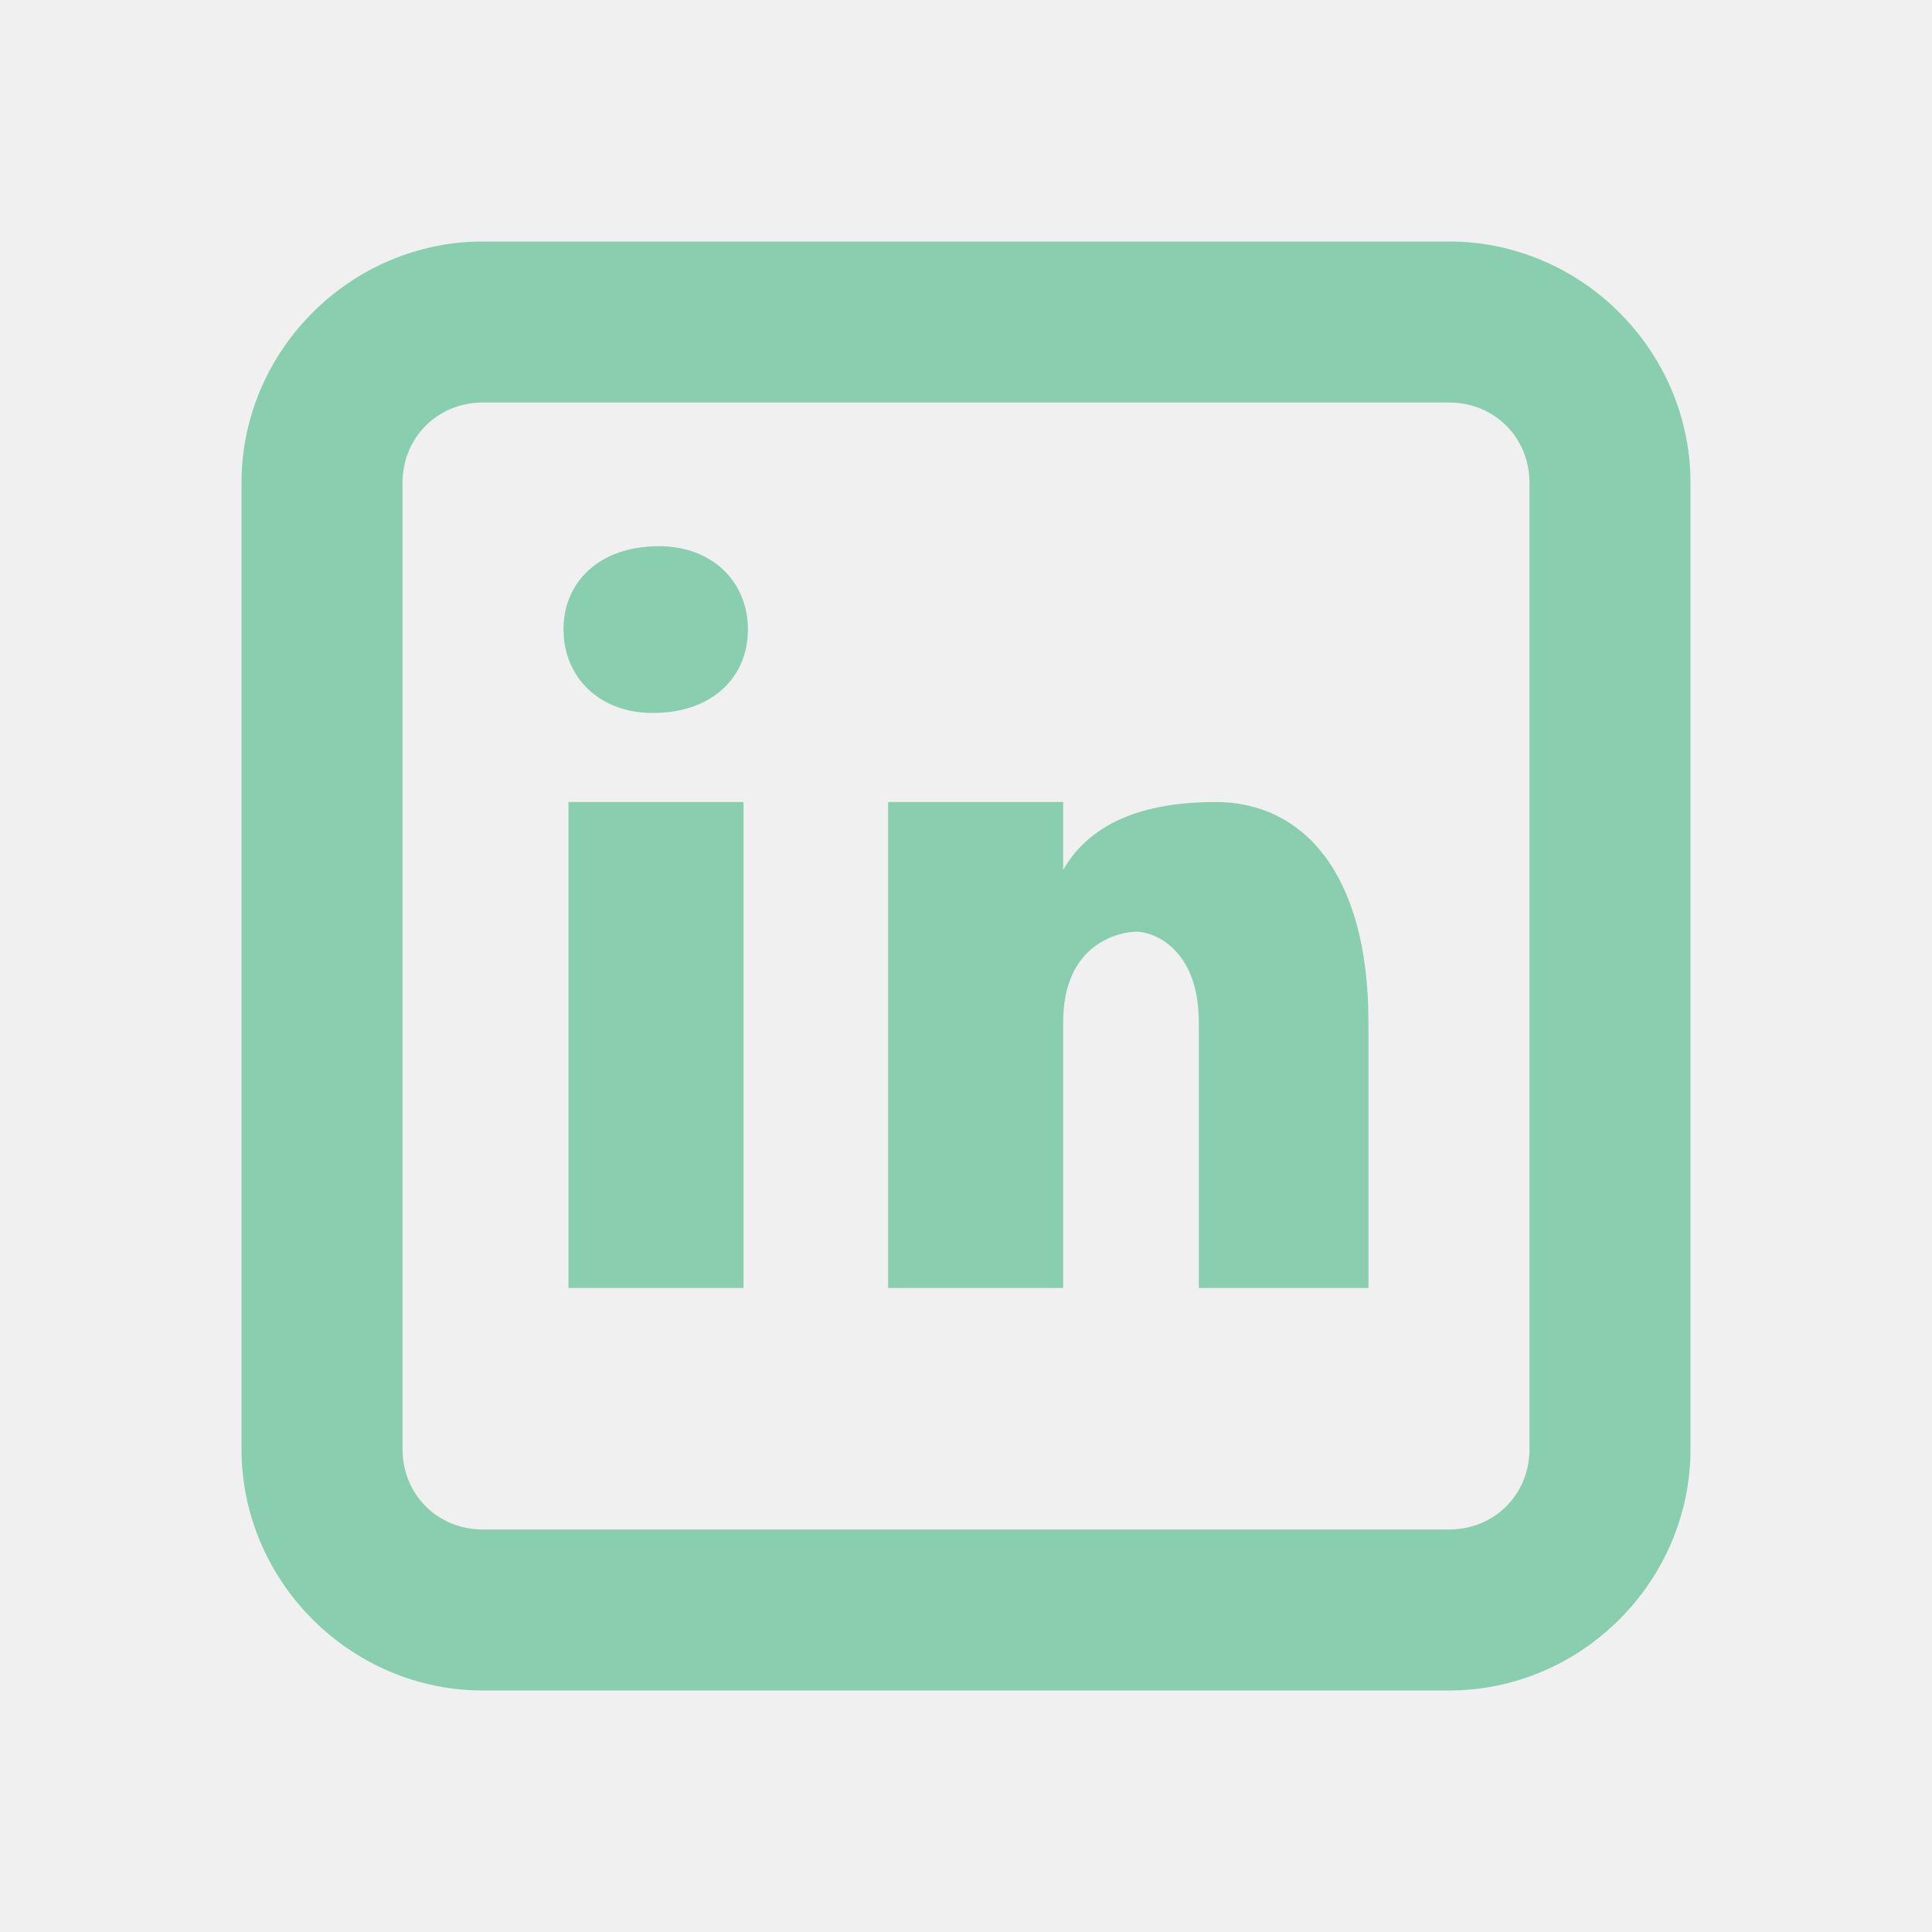
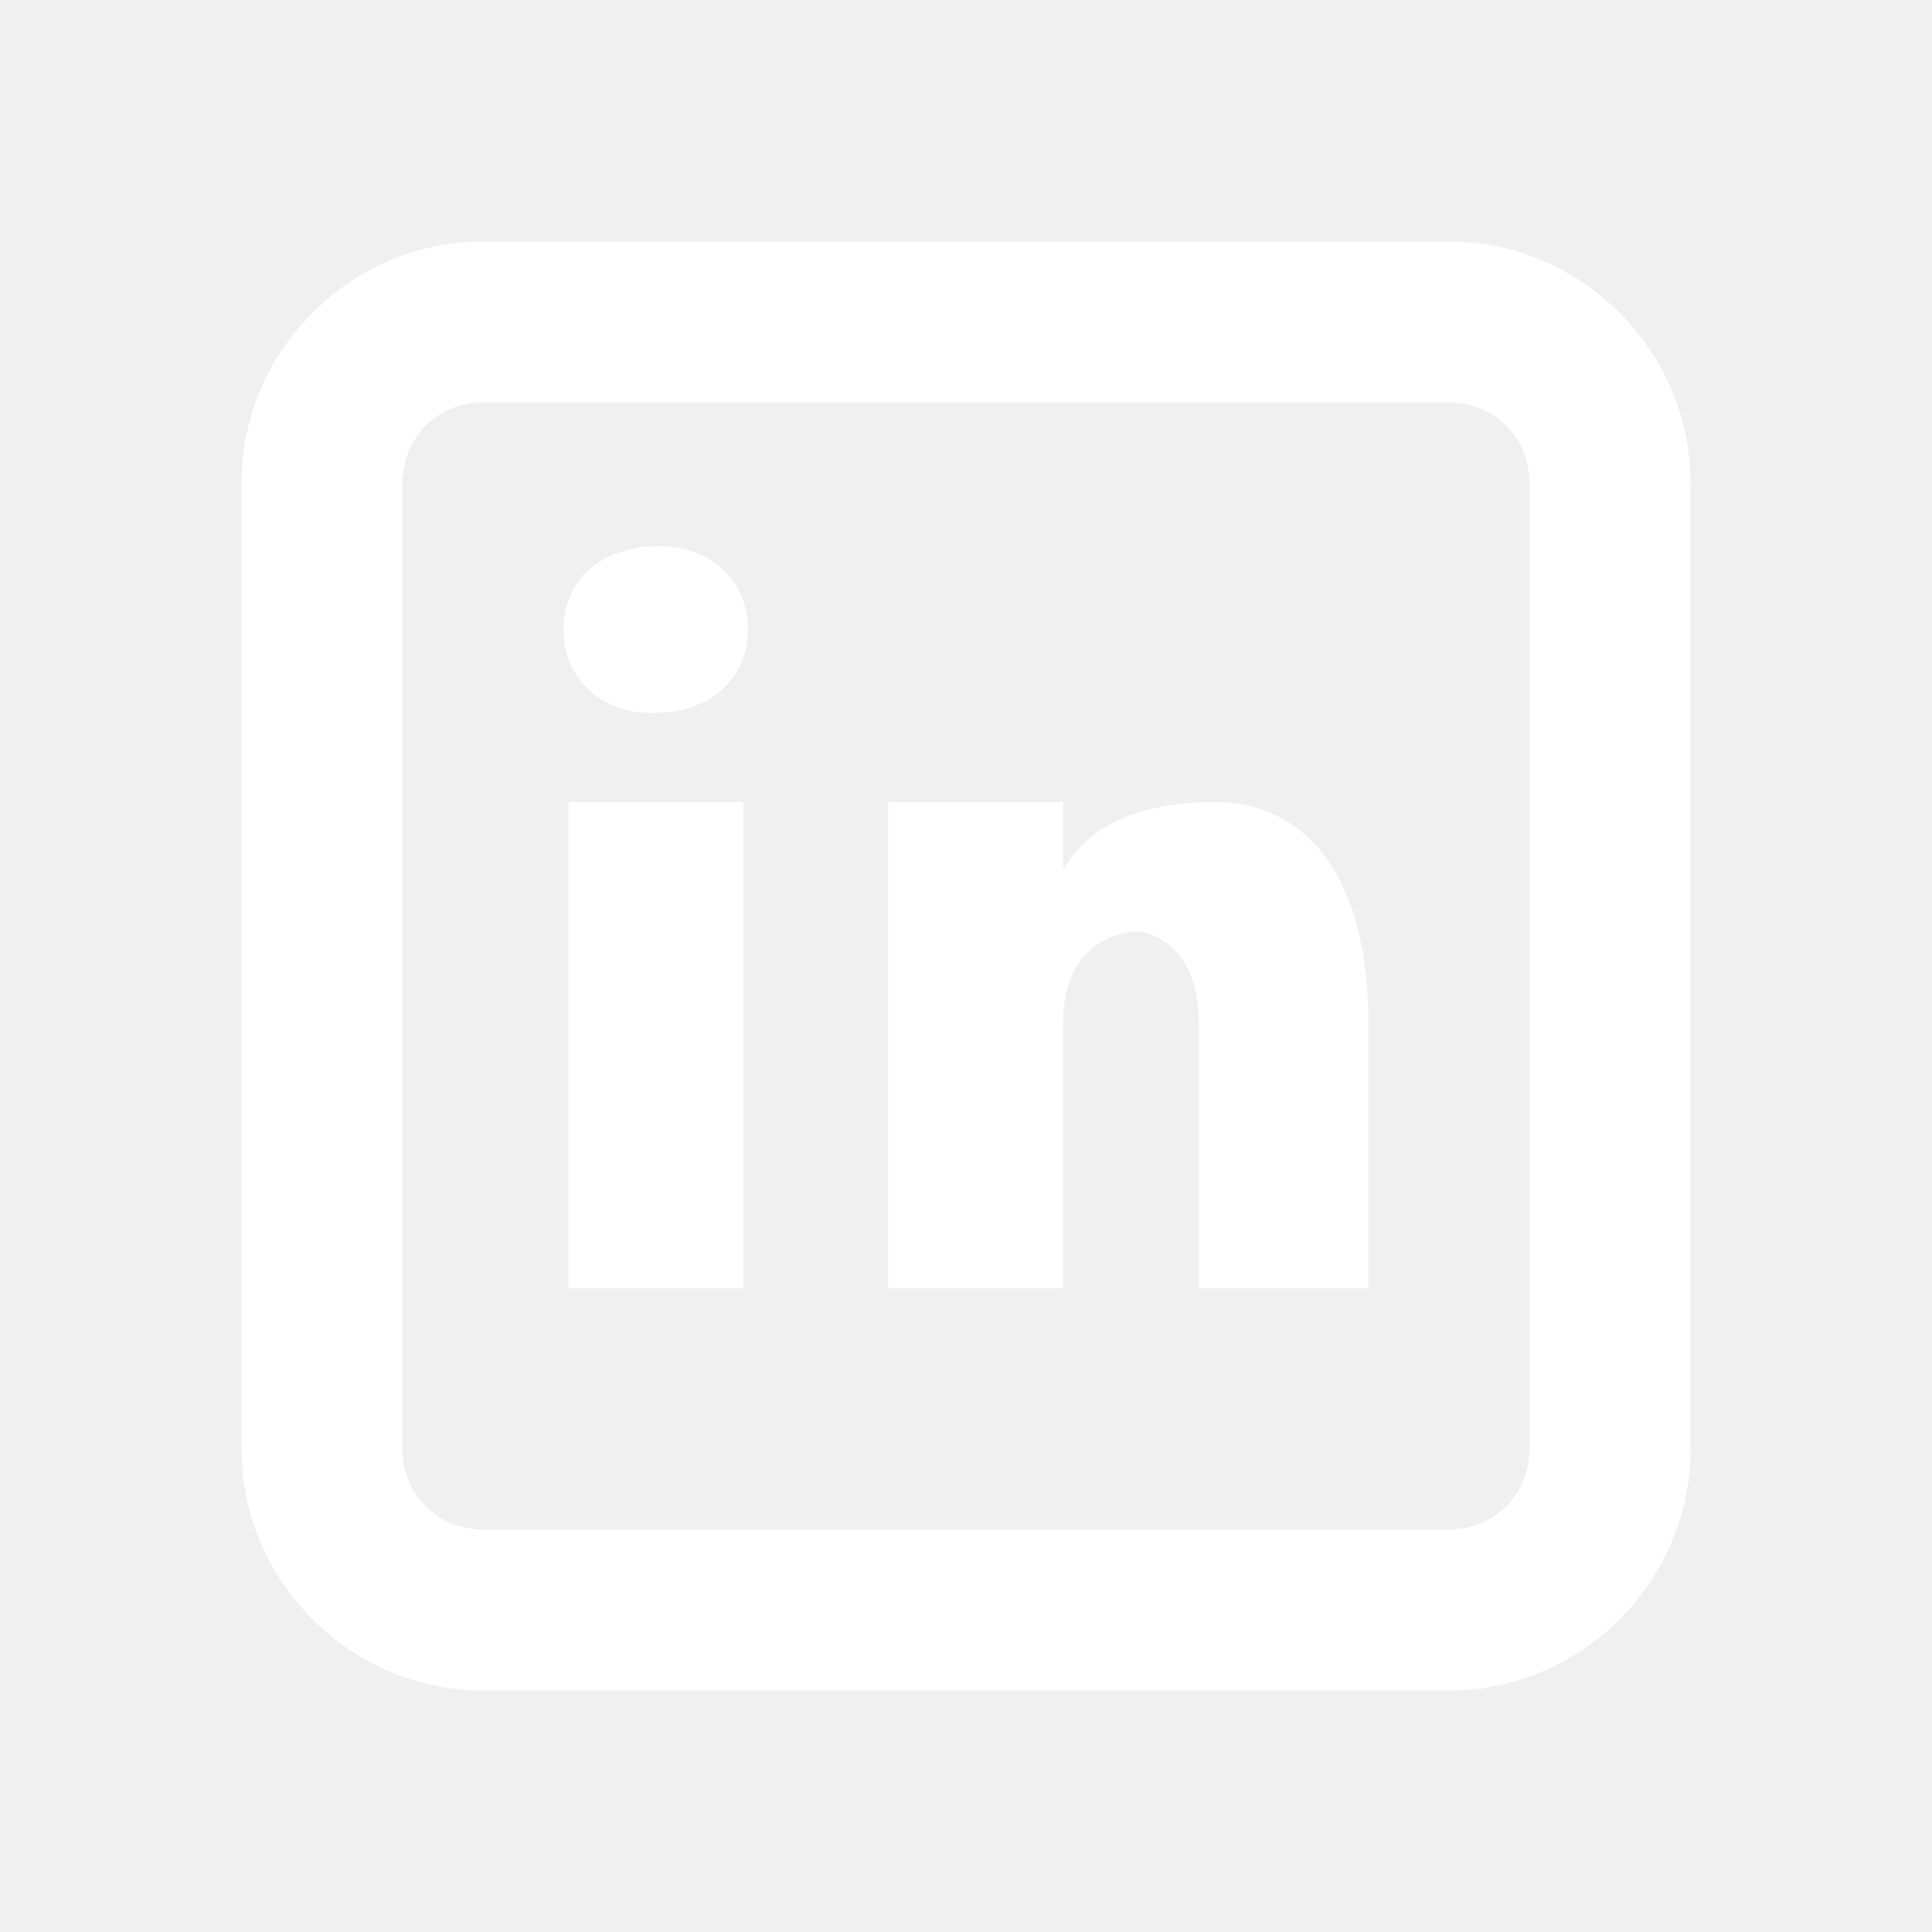
<svg xmlns="http://www.w3.org/2000/svg" viewBox="0,0,256,256" width="48px" height="48px">
-   <g fill="#89ceae" fill-rule="nonzero" stroke="none" stroke-width="1" stroke-linecap="butt" stroke-linejoin="miter" stroke-miterlimit="10" stroke-dasharray="" stroke-dashoffset="0" font-family="none" font-weight="none" font-size="none" text-anchor="none" style="mix-blend-mode: normal">
+   <g fill="white" fill-rule="nonzero" stroke="none" stroke-width="1" stroke-linecap="butt" stroke-linejoin="miter" stroke-miterlimit="10" stroke-dasharray="" stroke-dashoffset="0" font-family="none" font-weight="none" font-size="none" text-anchor="none" style="mix-blend-mode: normal">
    <g transform="scale(10.66667,10.66667)">
      <path d="M6,3c-1.645,0 -3,1.355 -3,3v12c0,1.645 1.355,3 3,3h12c1.645,0 3,-1.355 3,-3v-12c0,-1.645 -1.355,-3 -3,-3zM6,5h12c0.565,0 1,0.435 1,1v12c0,0.565 -0.435,1 -1,1h-12c-0.565,0 -1,-0.435 -1,-1v-12c0,-0.565 0.435,-1 1,-1zM8.186,6.785c-0.741,0 -1.186,0.444 -1.186,1.033c0,0.593 0.444,1.039 1.109,1.039c0.741,0 1.182,-0.446 1.182,-1.039c0,-0.588 -0.44,-1.033 -1.105,-1.033zM7.062,9.963v6.037h2.174v-6.037zM11.033,9.963v6.037h2.174v-3.303c0,-0.979 0.701,-1.123 0.912,-1.123c0.211,0 0.773,0.211 0.773,1.123v3.303h2.107v-3.303c0,-1.891 -0.845,-2.734 -1.896,-2.734c-1.051,0 -1.613,0.35 -1.896,0.844v-0.844z" />
    </g>
  </g>
</svg>
